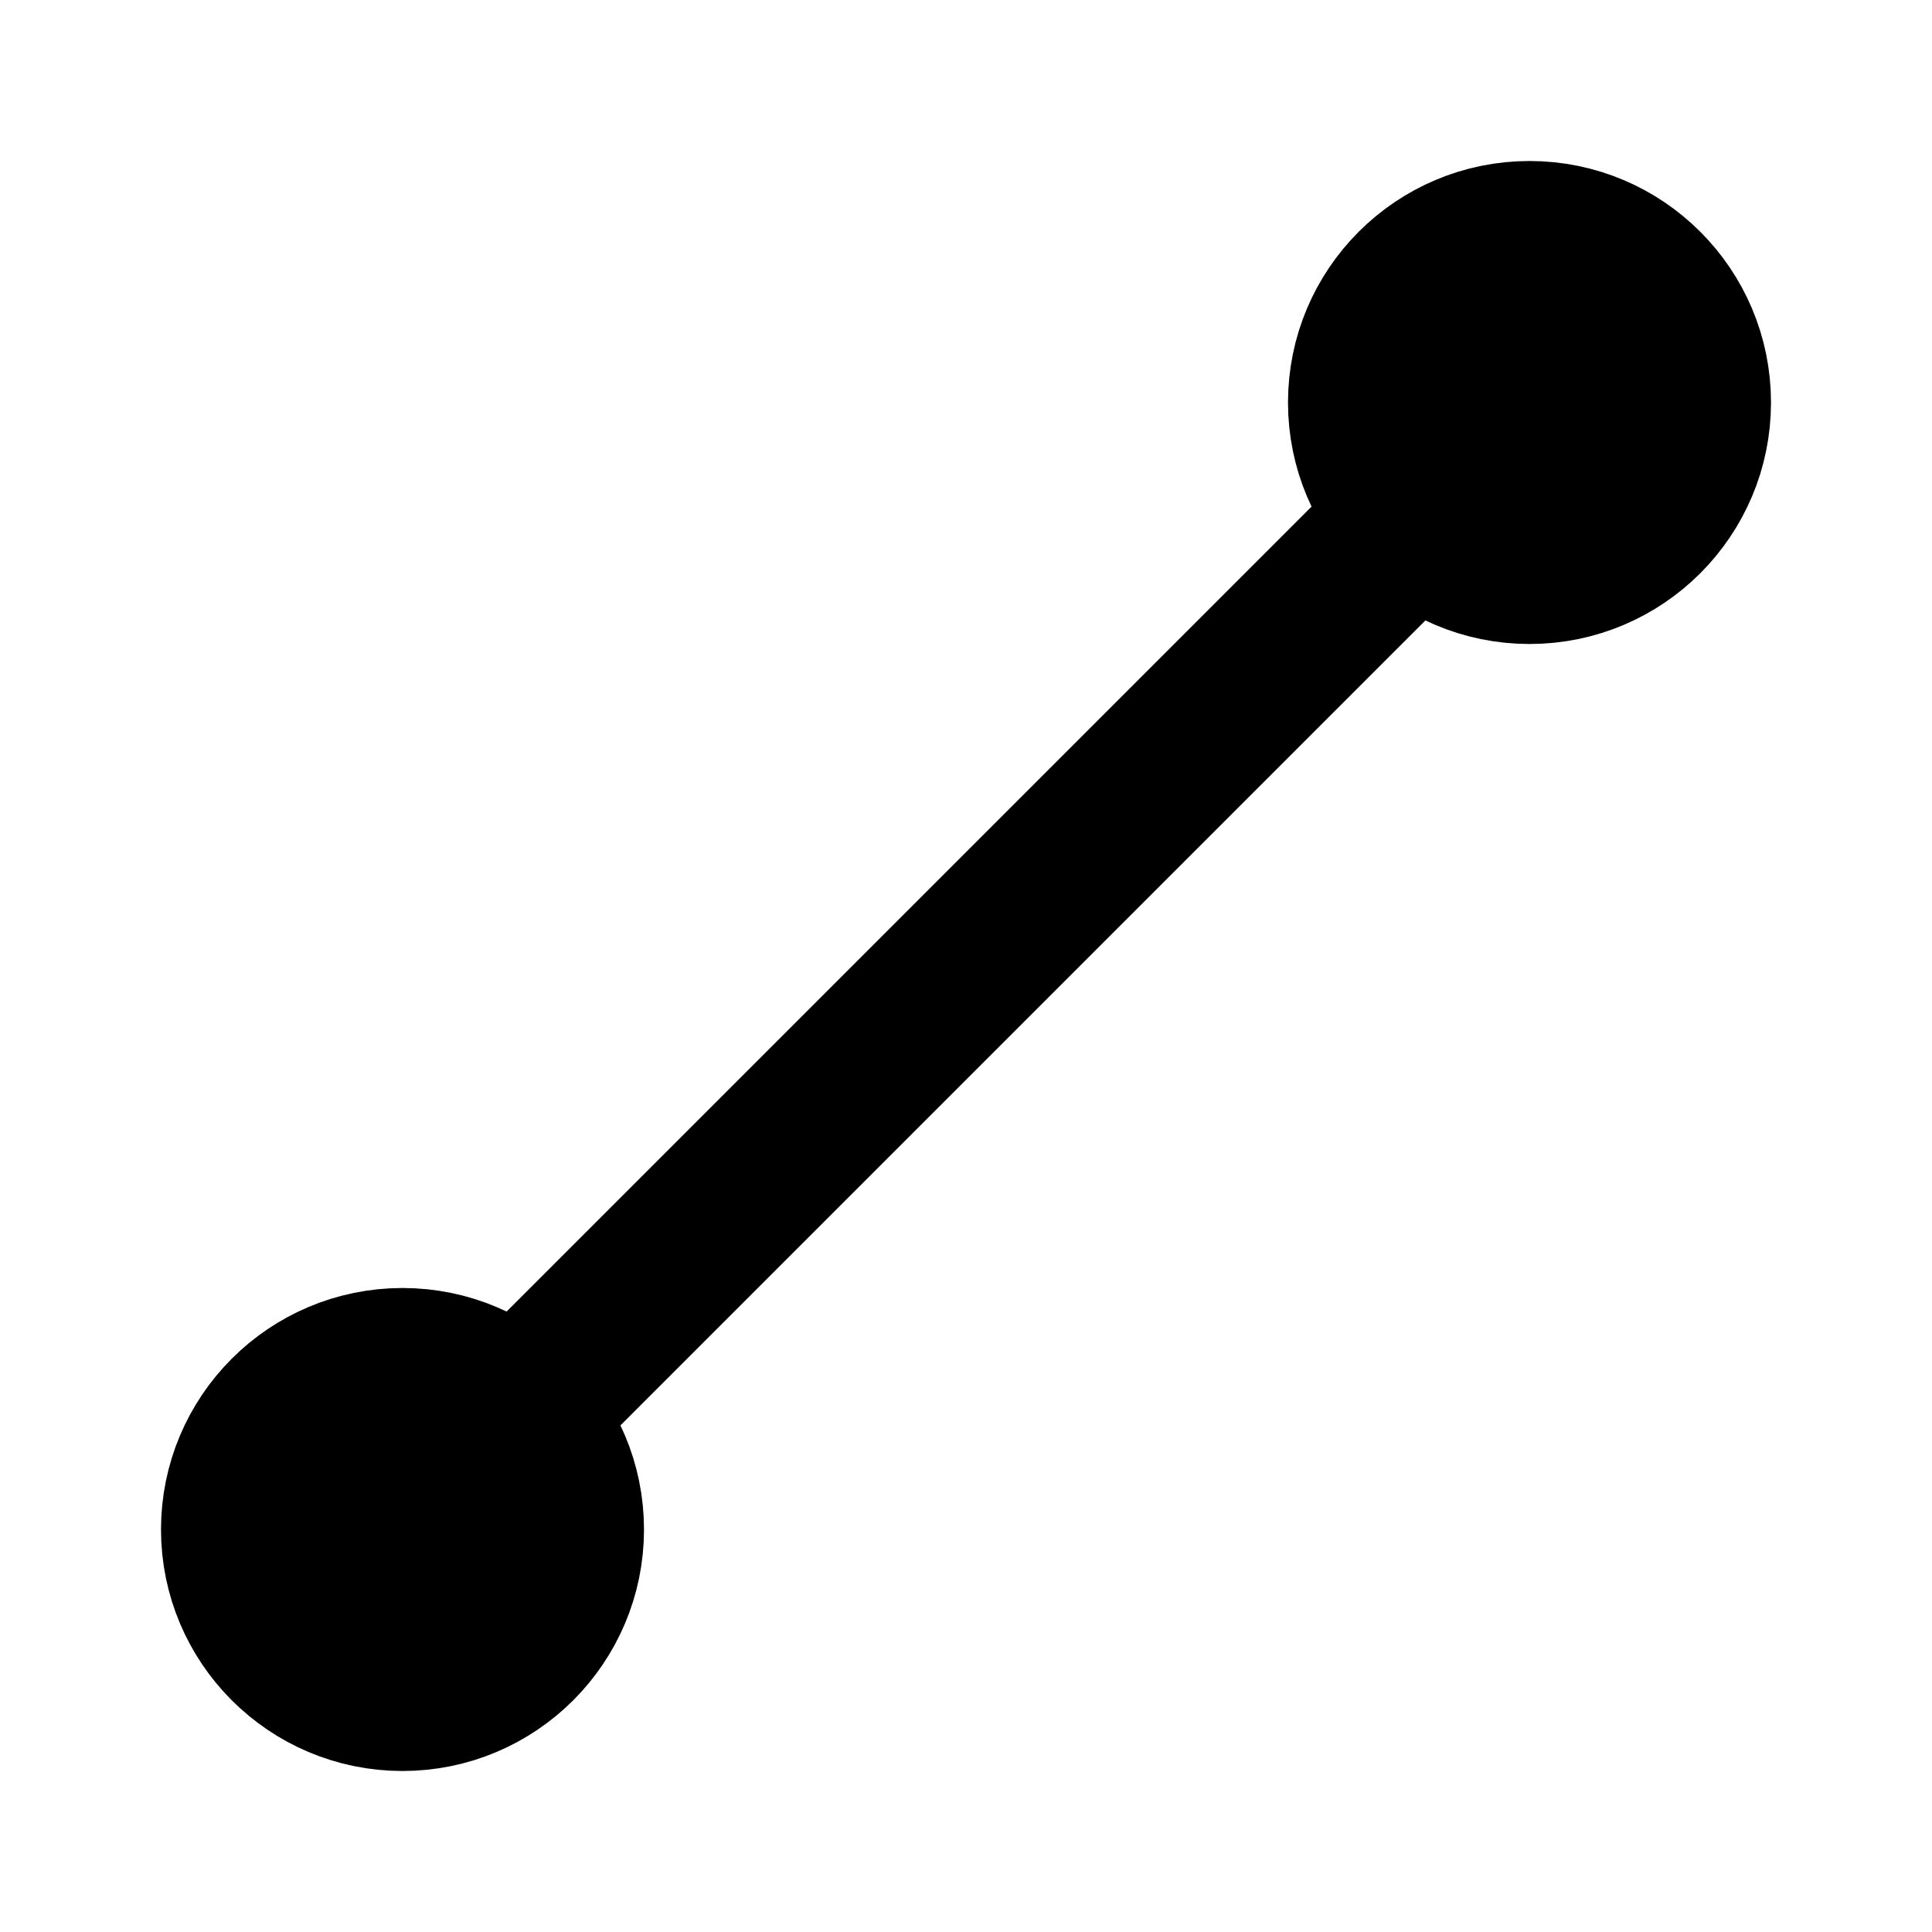
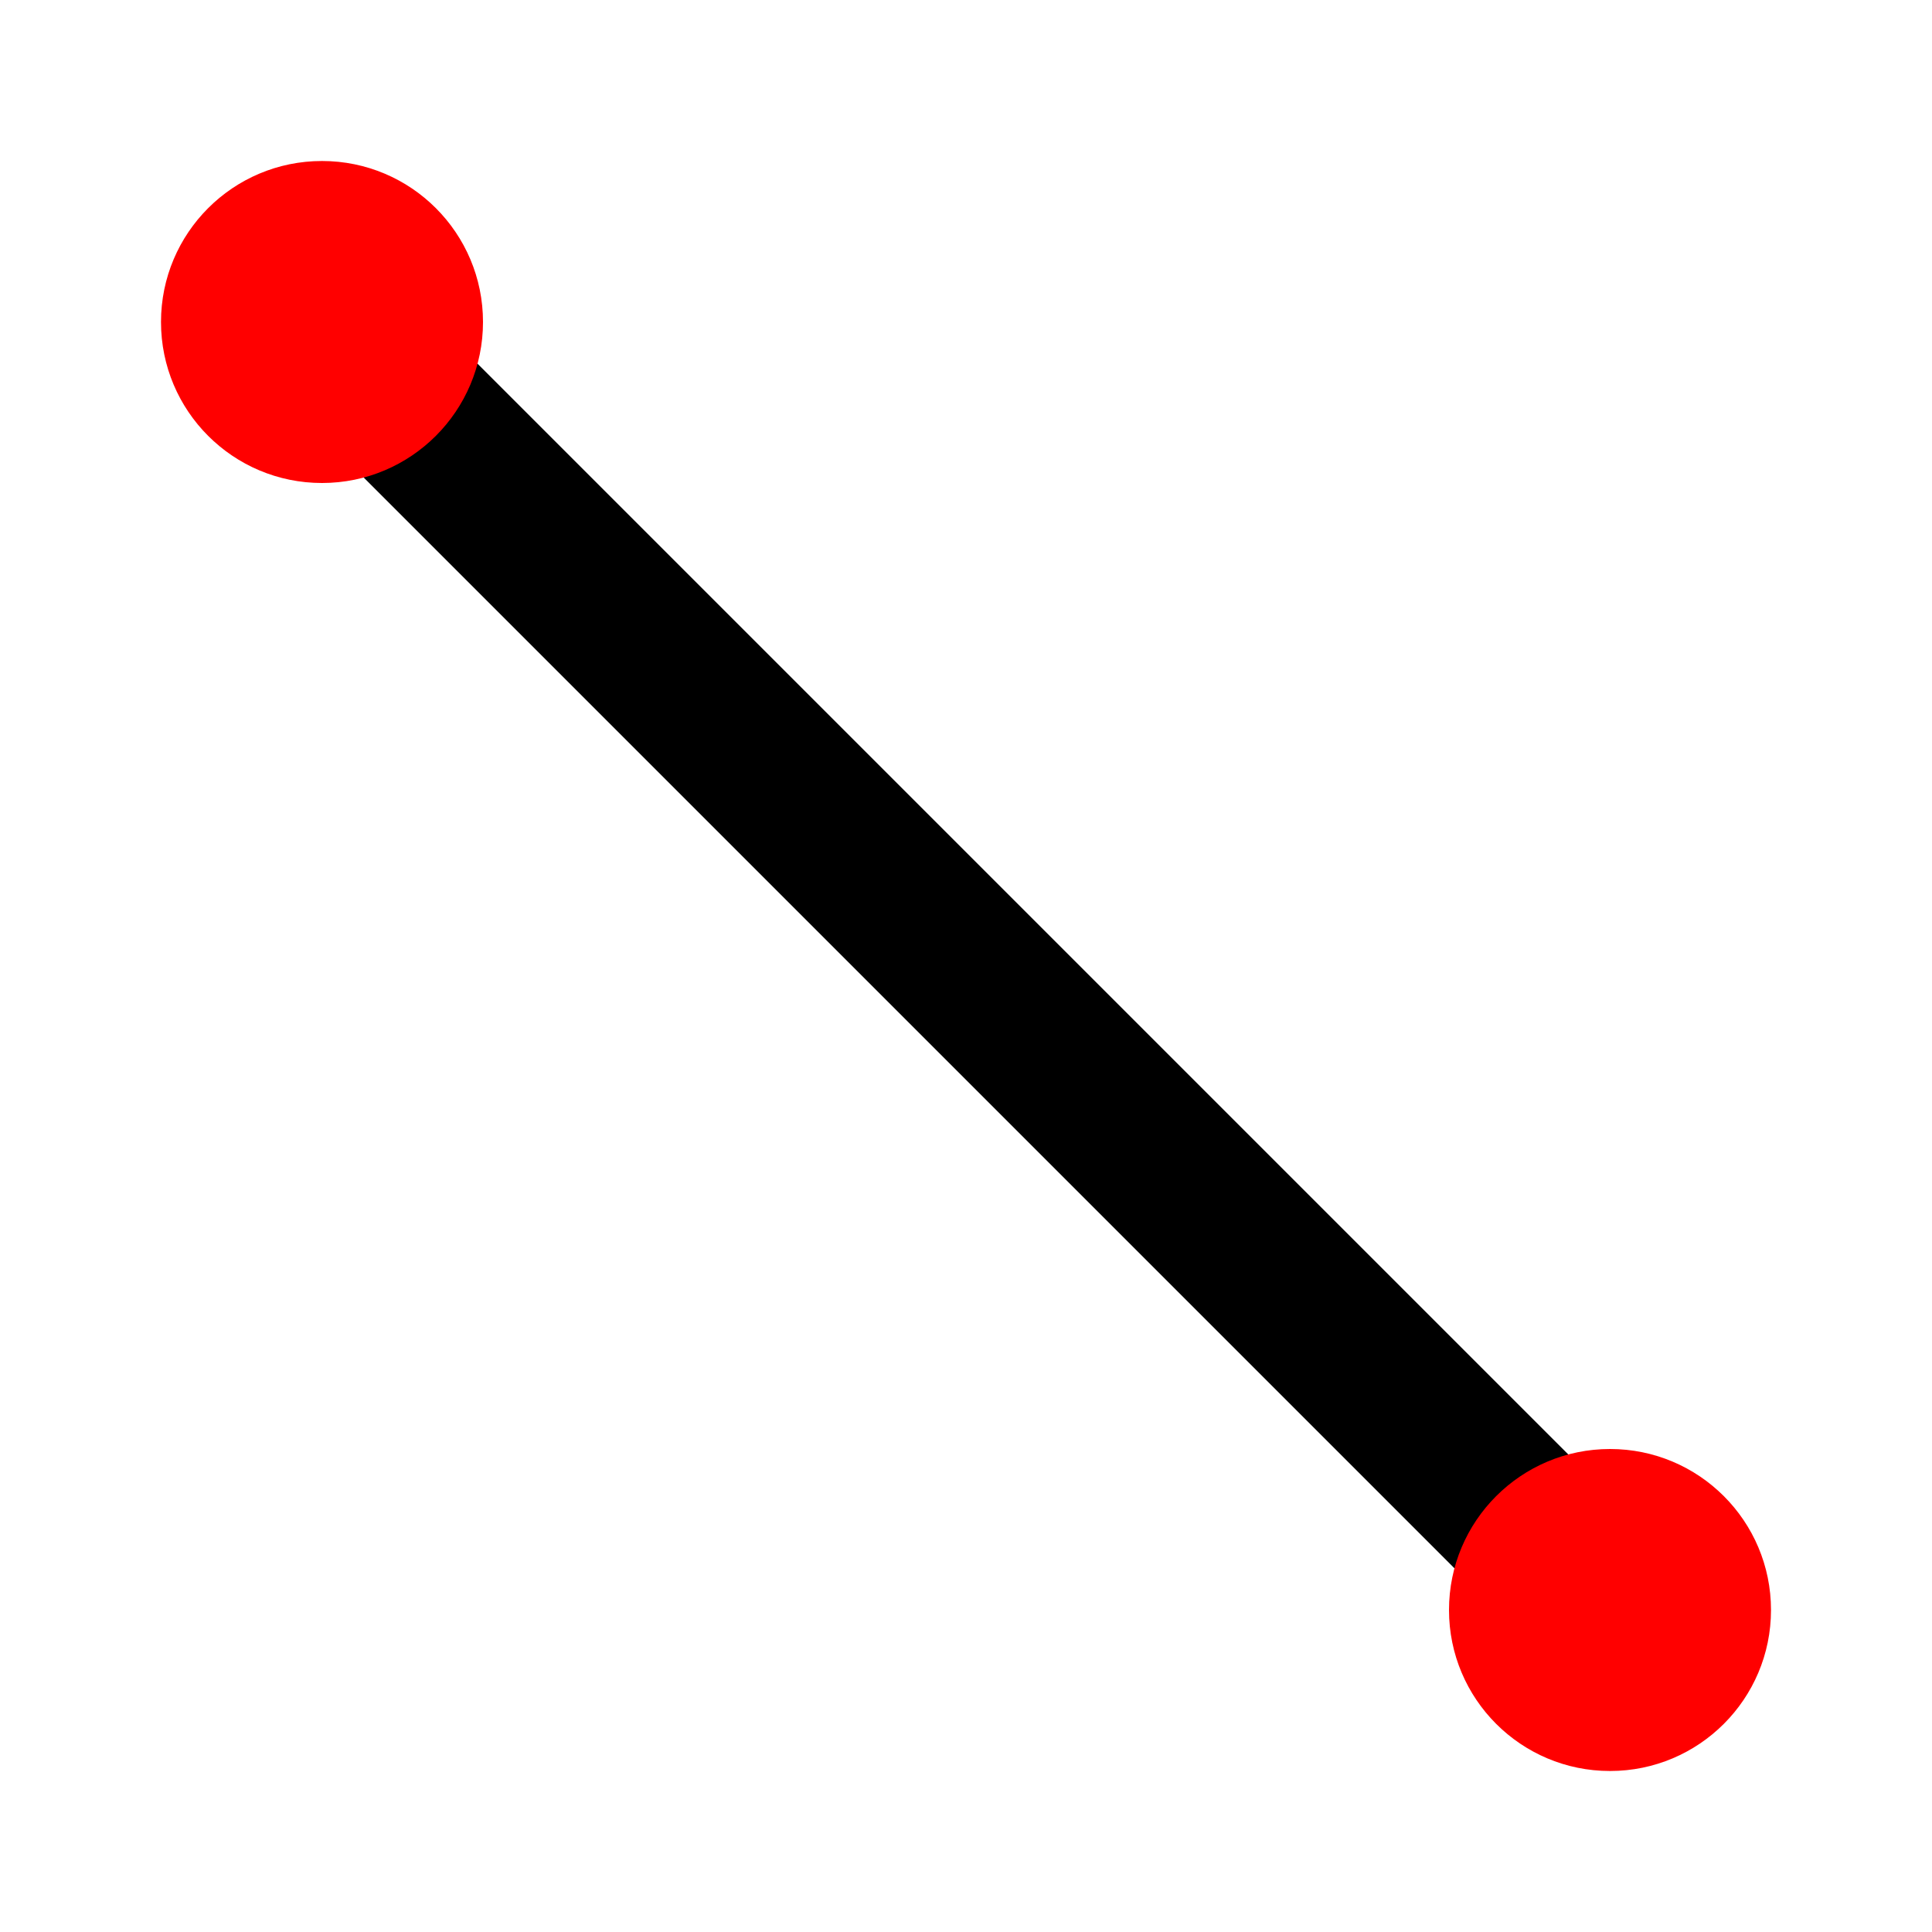
- <svg xmlns="http://www.w3.org/2000/svg" width="24" height="24" viewBox="0 0 24 24" fill="none" stroke="currentColor" stroke-width="2" stroke-linecap="round" stroke-linejoin="round">
-   <line x1="5" y1="19" x2="19" y2="5" />
-   <circle cx="5" cy="19" r="2" fill="currentColor" />
-   <circle cx="19" cy="5" r="2" fill="currentColor" />
+ <svg xmlns="http://www.w3.org/2000/svg" width="24" height="24" viewBox="0 0 24 24" fill="none">
+   <path d="M20 20L4 4" stroke="black" stroke-width="2" stroke-linecap="round" stroke-linejoin="round" />
+   <path d="M20 22C21.105 22 22 21.105 22 20C22 18.895 21.105 18 20 18C18.895 18 18 18.895 18 20C18 21.105 18.895 22 20 22Z" fill="#FF0000" />
+   <path d="M4 6C5.105 6 6 5.105 6 4C6 2.895 5.105 2 4 2C2.895 2 2 2.895 2 4C2 5.105 2.895 6 4 6Z" fill="#FF0000" />
</svg>
